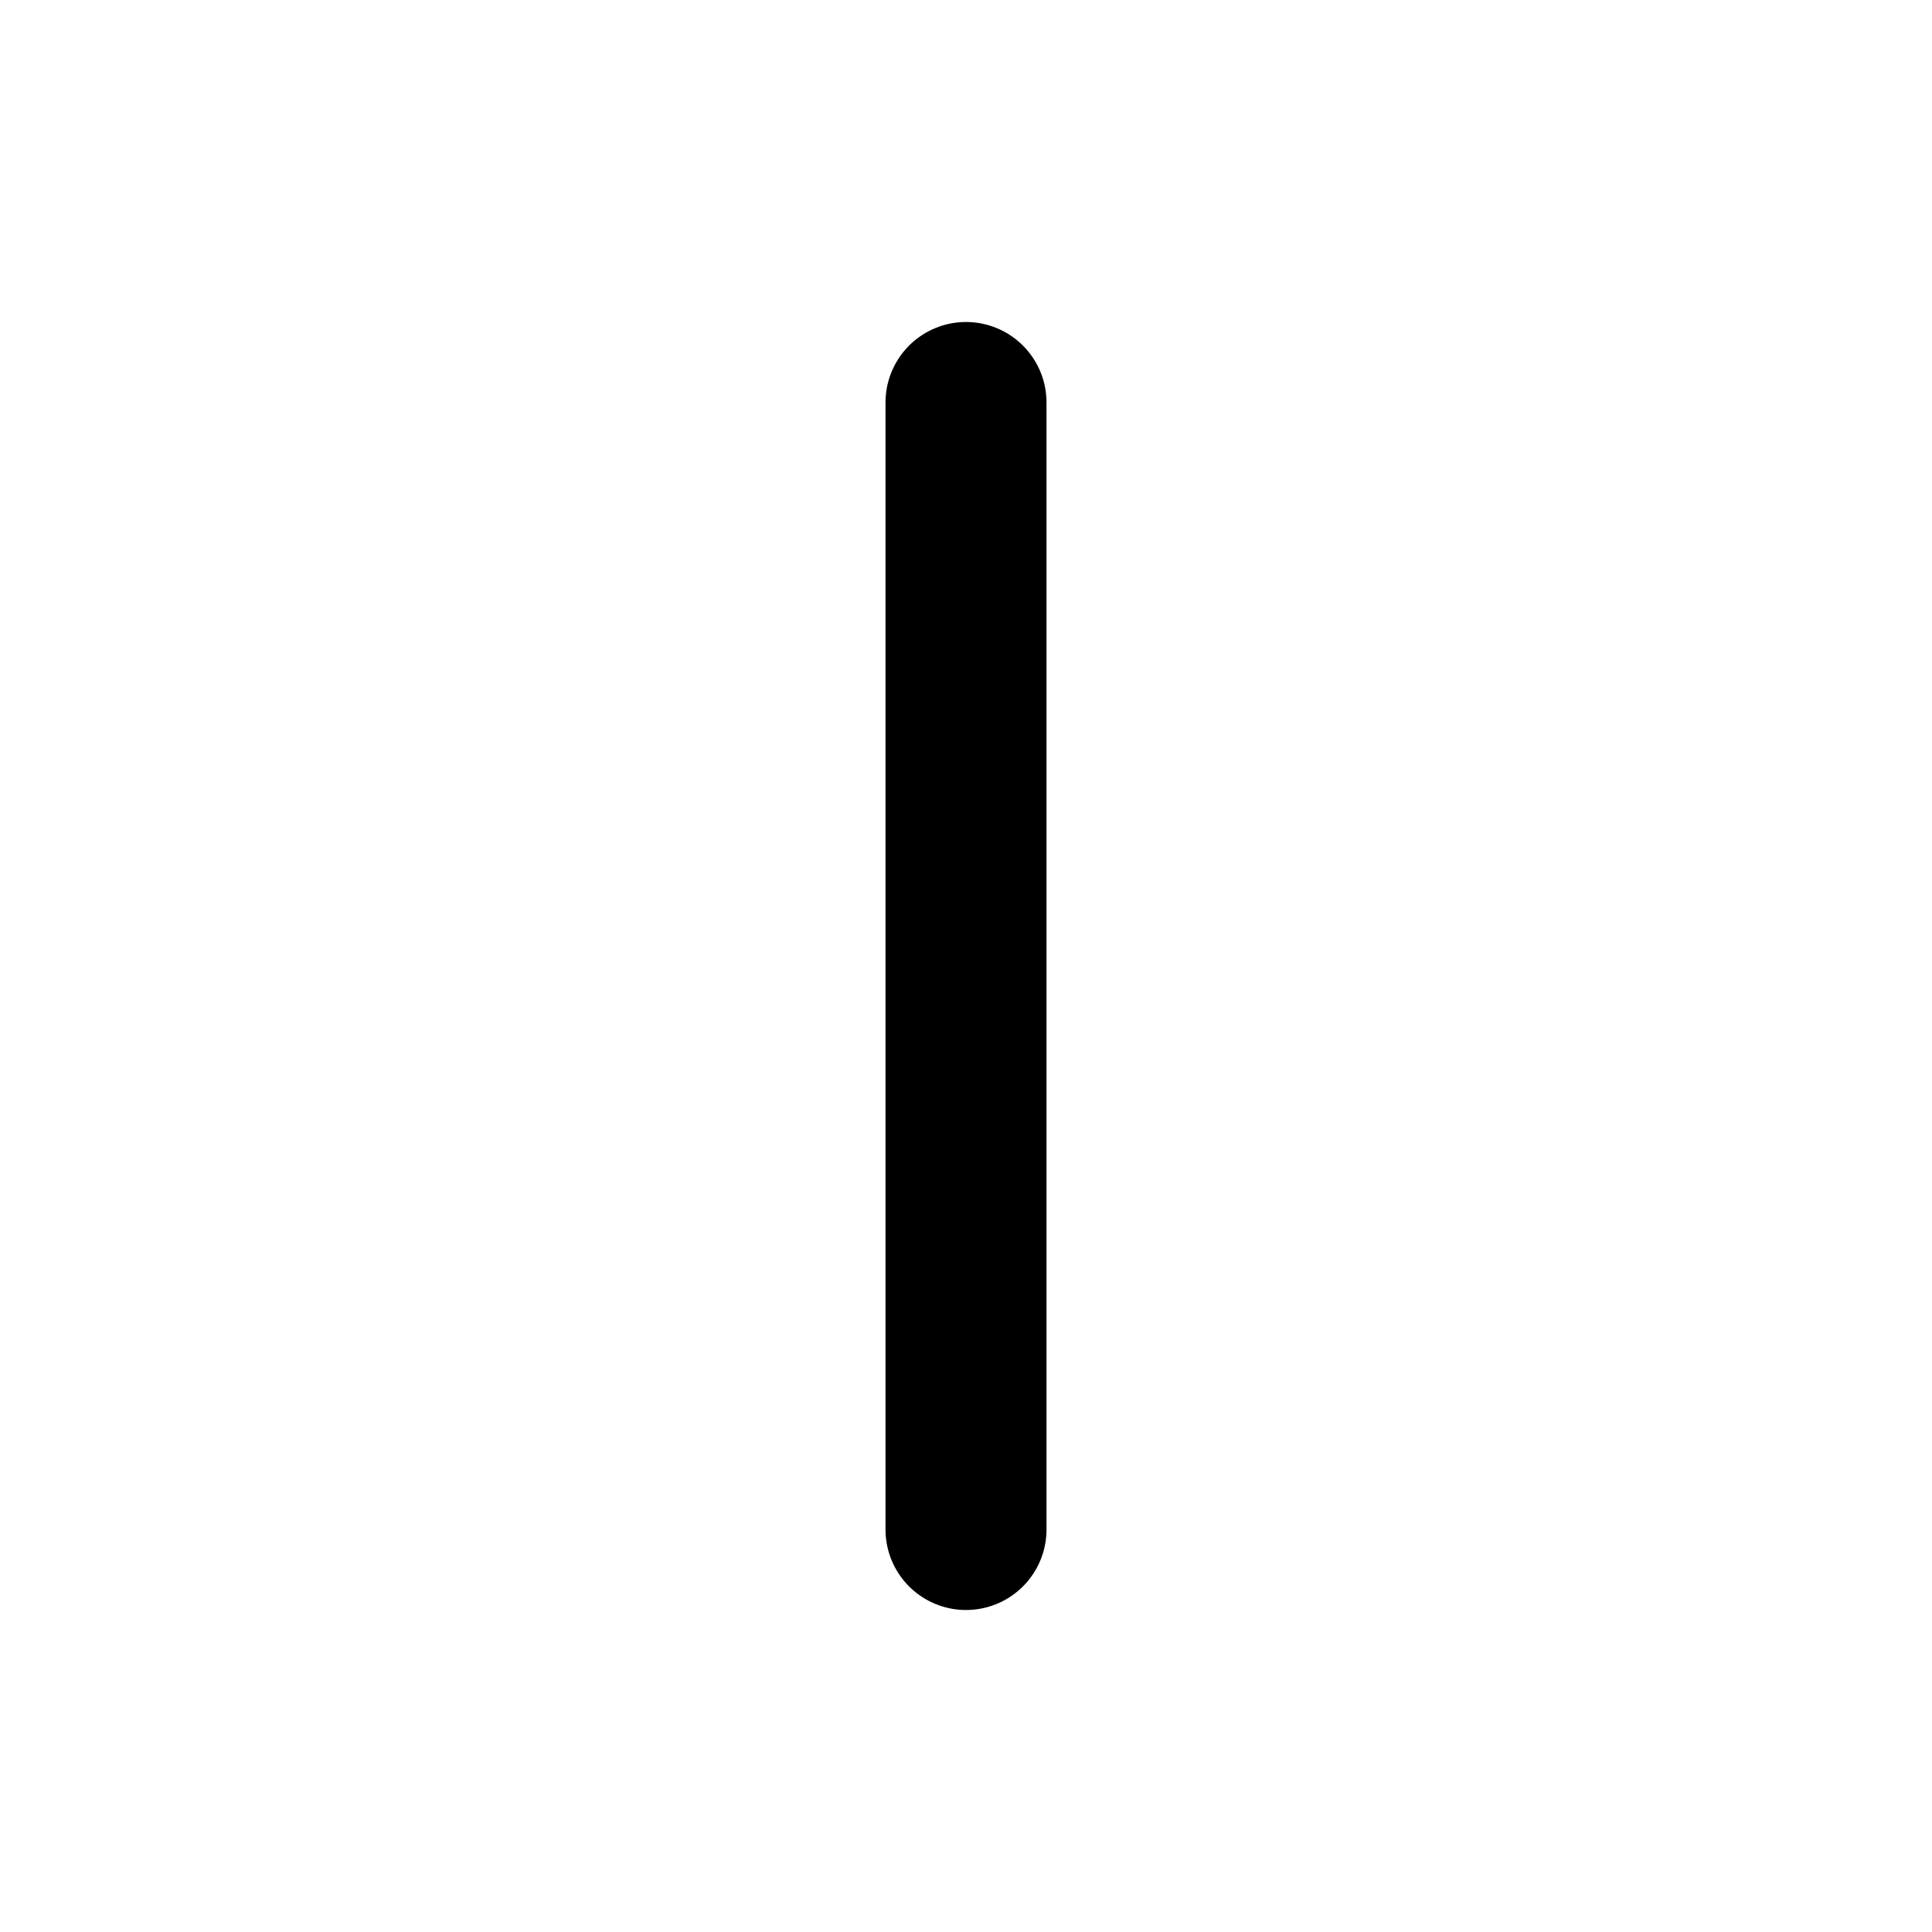
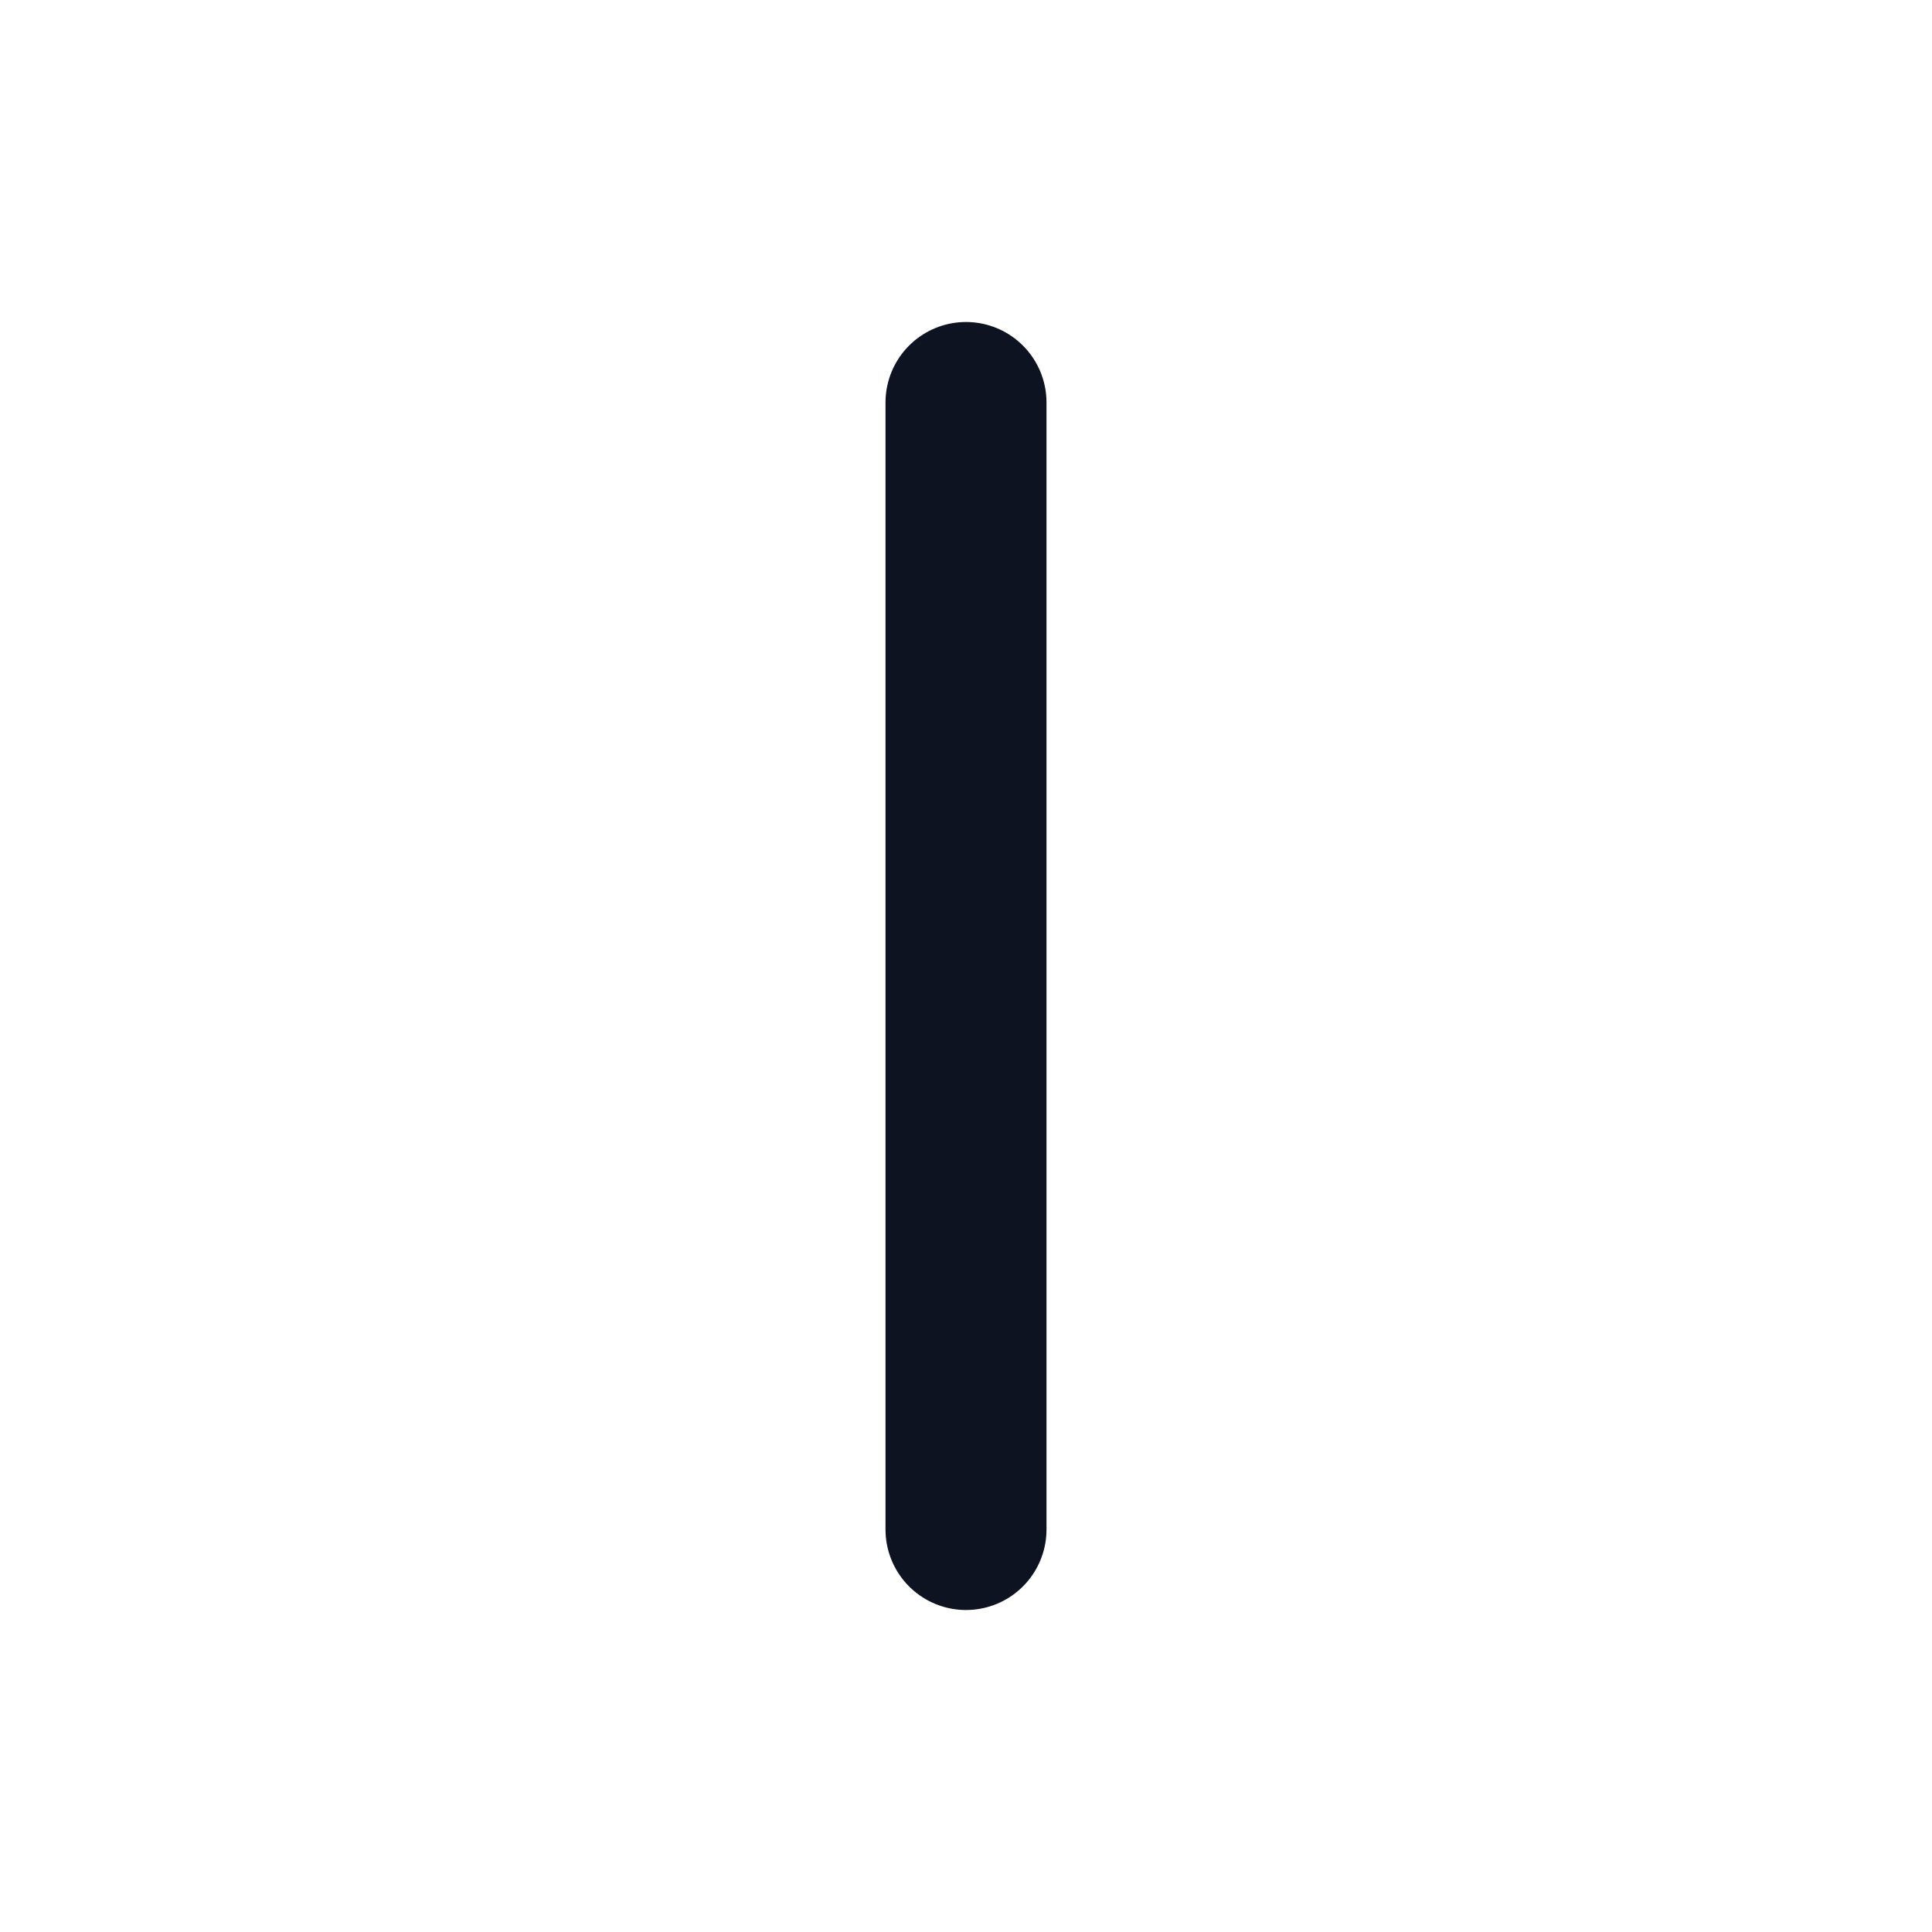
- <svg xmlns="http://www.w3.org/2000/svg" width="24" height="24" viewBox="0 0 24 24" fill="none" stroke="currentColor" stroke-width="2" stroke-linecap="round" stroke-linejoin="round" class="feather feather-minus" version="1.1" id="svg1">
+ <svg xmlns="http://www.w3.org/2000/svg" width="24" height="24" viewBox="0 0 24 24" fill="none" stroke="#0d1321" stroke-width="2" stroke-linecap="round" stroke-linejoin="round" class="feather feather-minus" version="1.1" id="svg1">
  <defs id="defs1" />
  <line x1="12" y1="19" x2="12" y2="5" id="line1" />
</svg>
